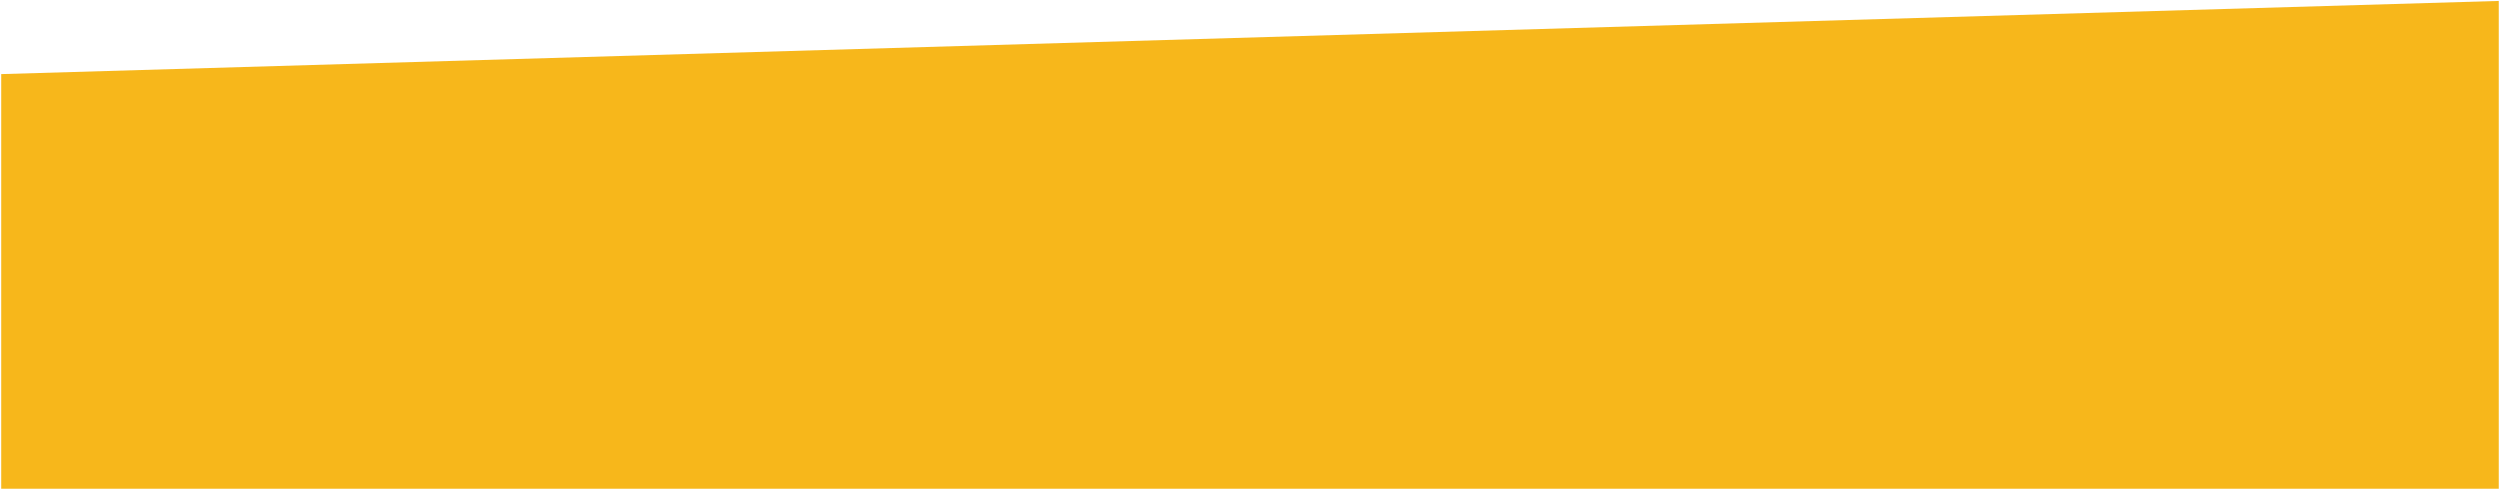
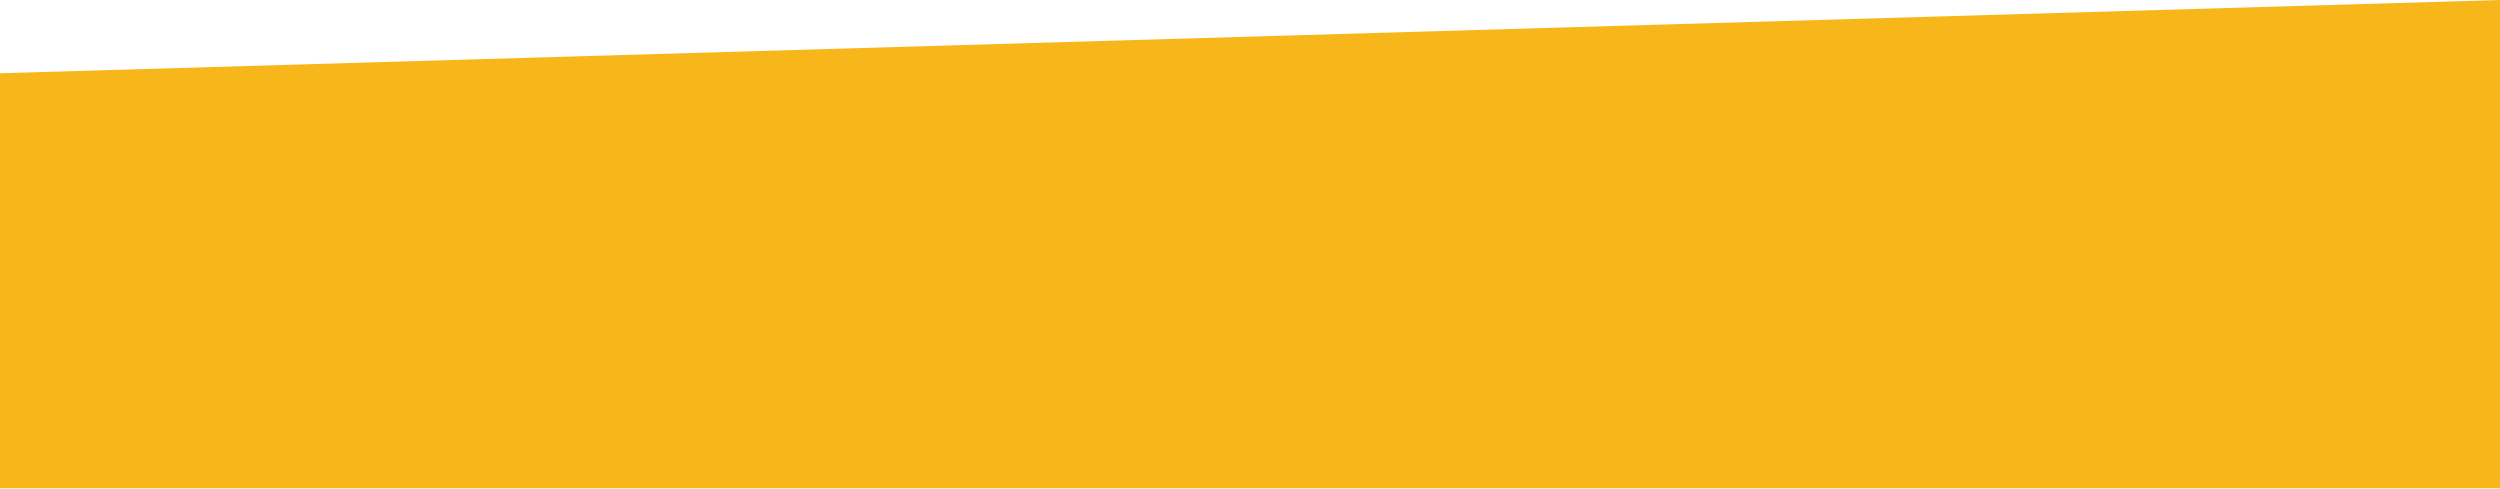
- <svg xmlns="http://www.w3.org/2000/svg" version="1.1" x="0px" y="0px" width="1025px" height="201px" viewBox="-0.496 -0.382 1025 201" overflow="visible" enable-background="new -0.496 -0.382 1025 201" xml:space="preserve">
+ <svg xmlns="http://www.w3.org/2000/svg" version="1.1" x="0px" y="0px" width="1024px" height="200px" viewBox="0 0 1024 200" overflow="visible" enable-background="new 0 0 1024 200" xml:space="preserve">
  <defs>
</defs>
  <polygon fill="#F7B71B" points="0,200 1024,200 1024,100 1024,0 0,30 0,100 " />
</svg>
